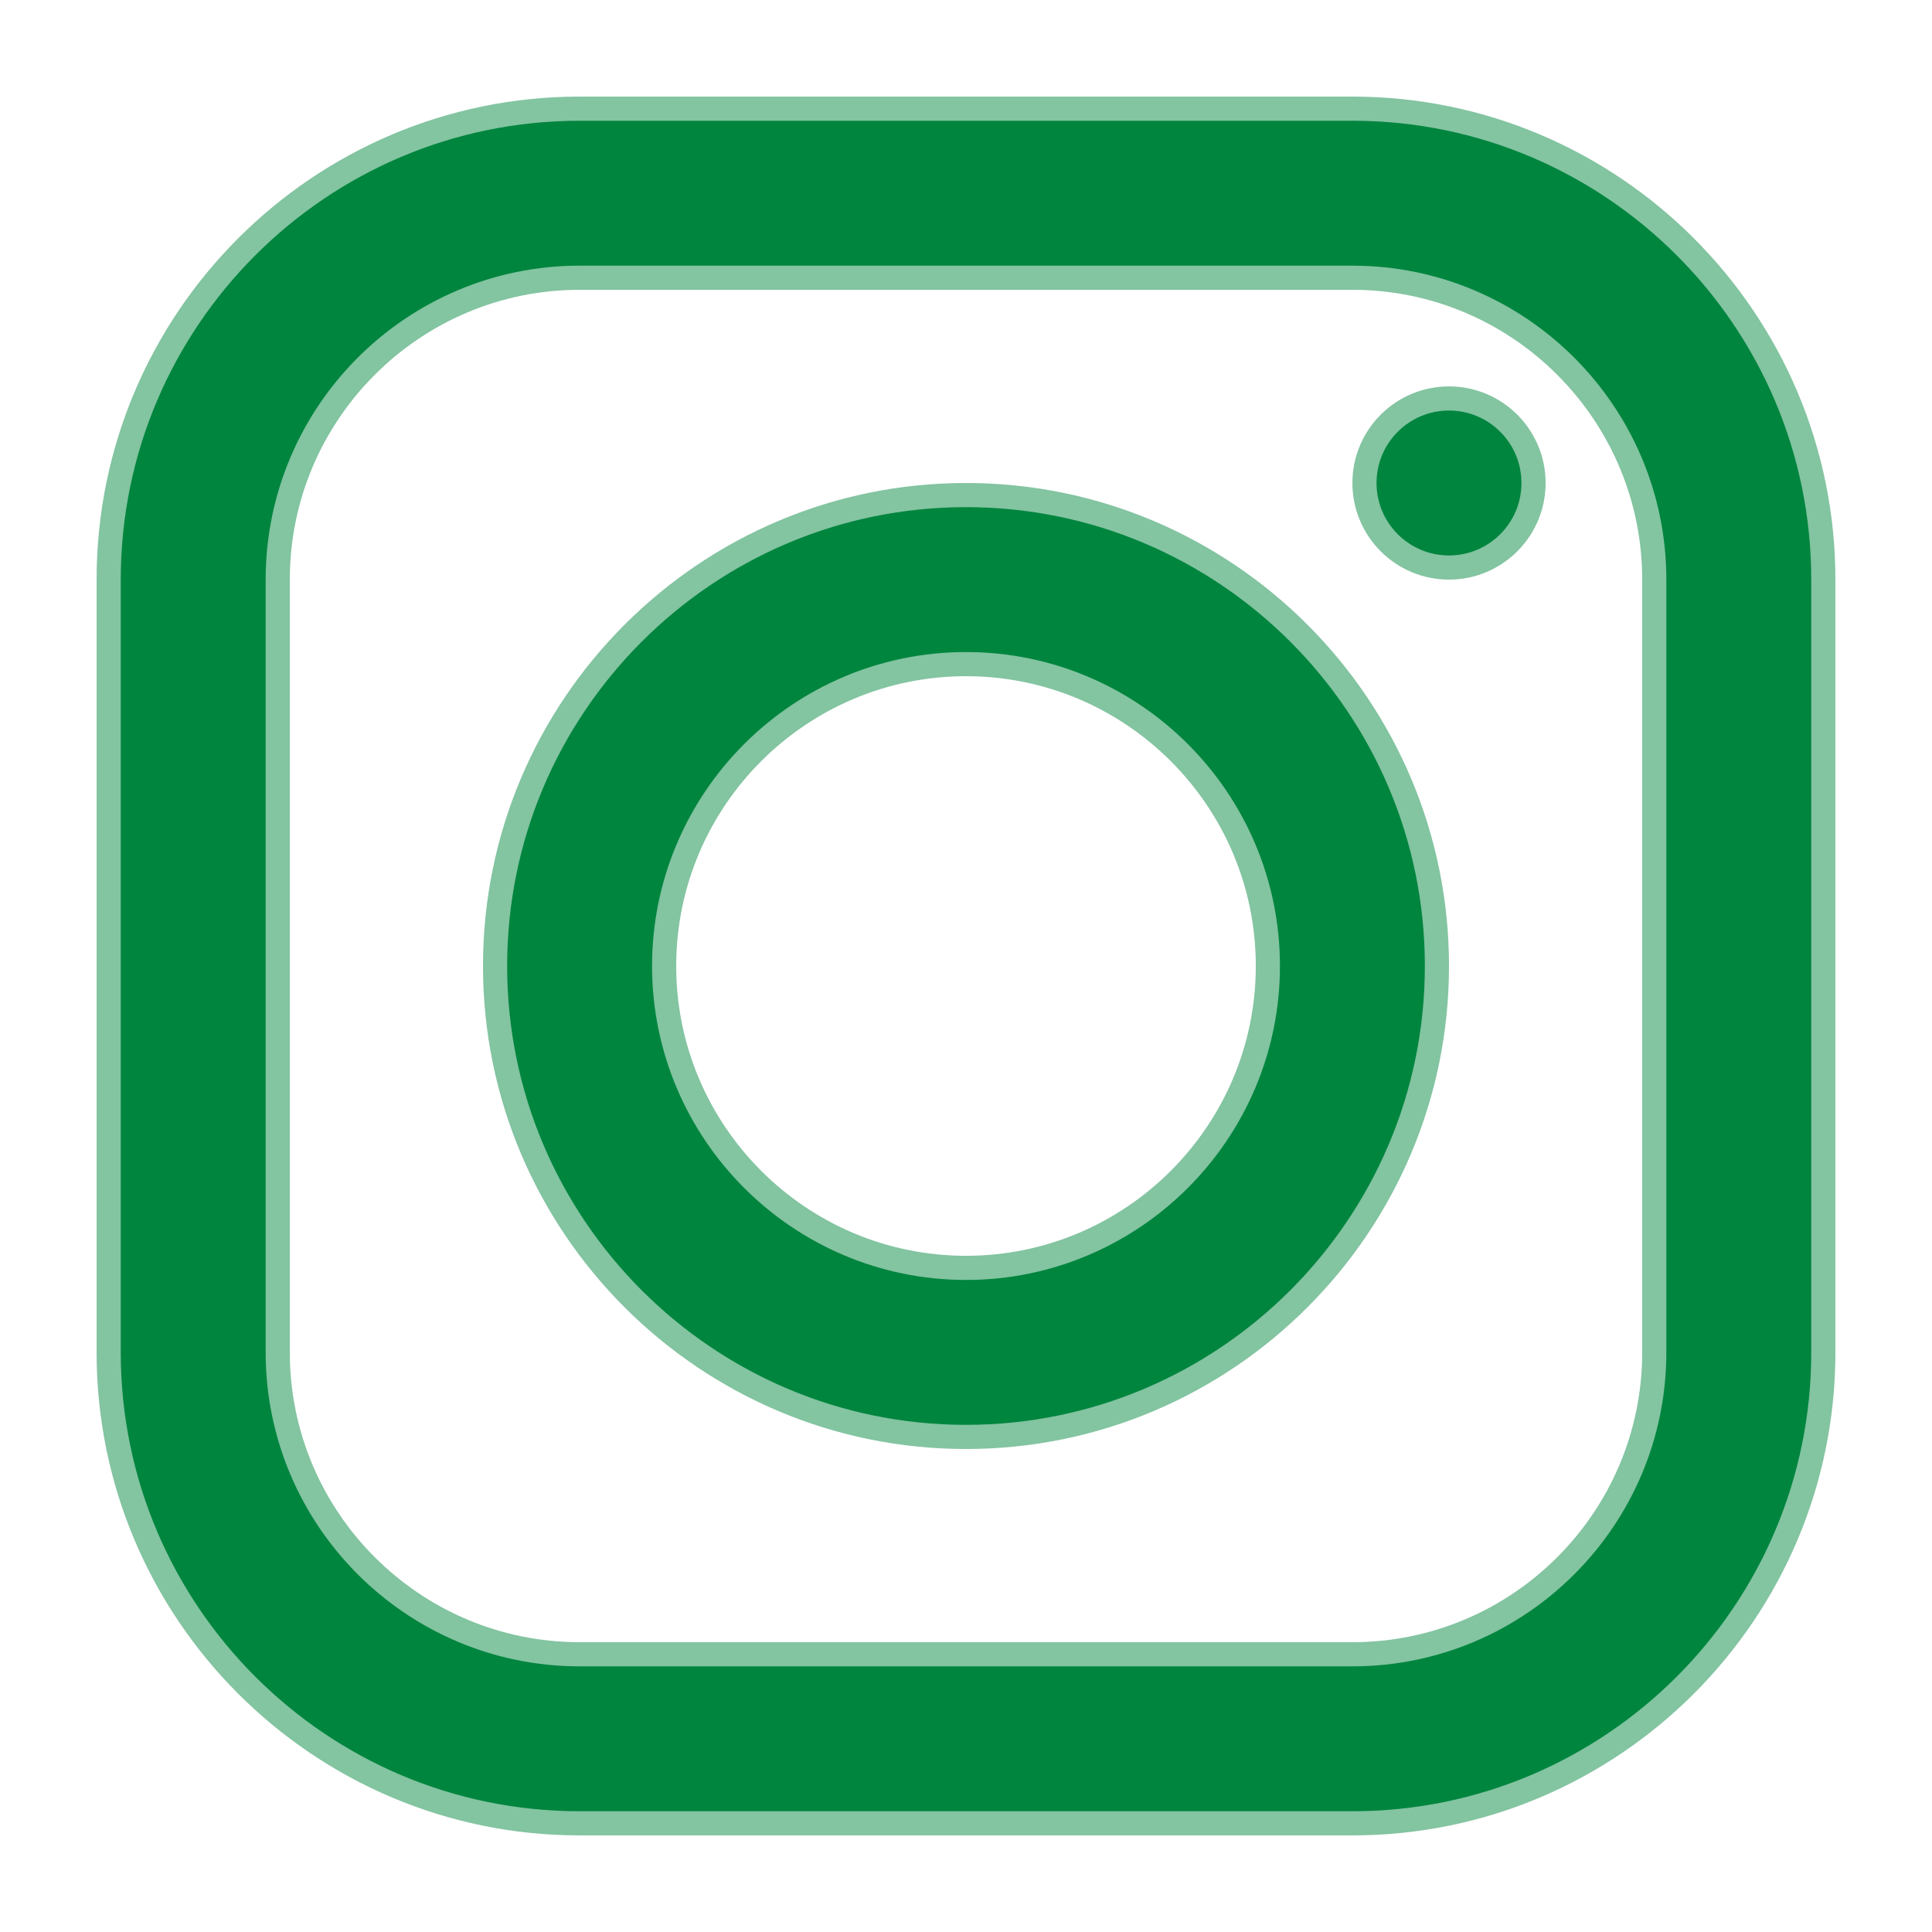
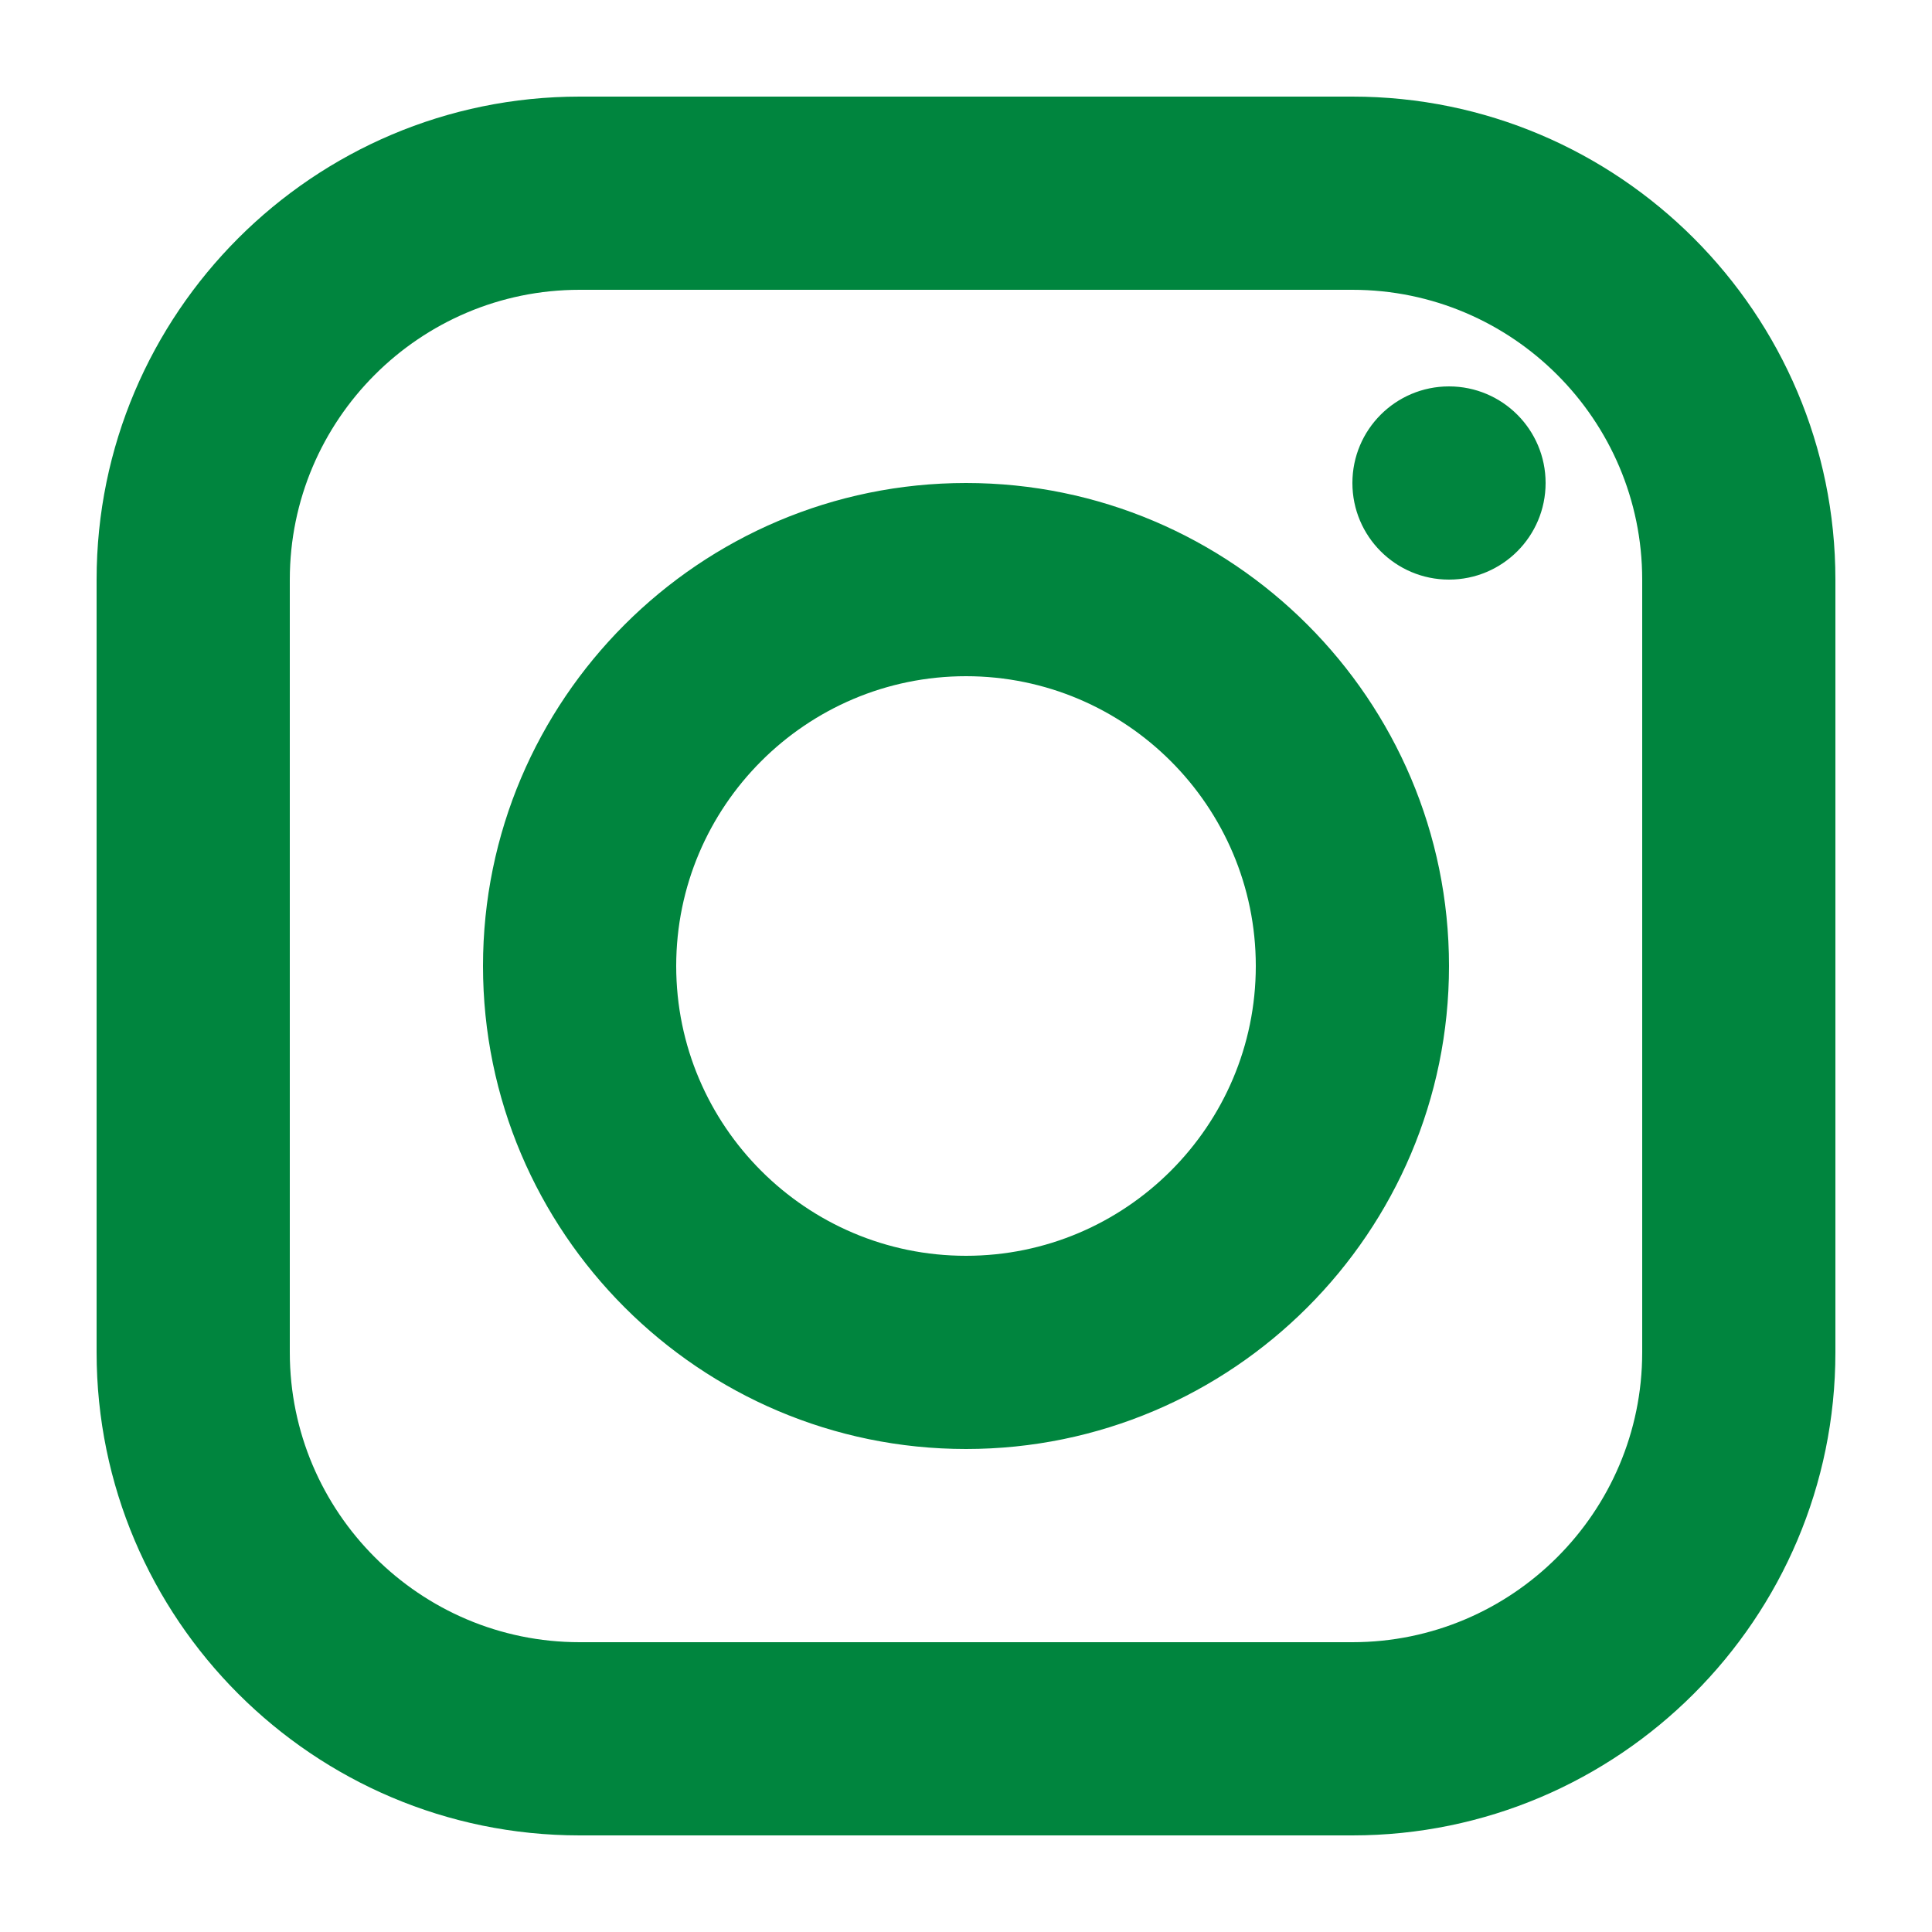
<svg xmlns="http://www.w3.org/2000/svg" viewBox="2 2 20 20" width="50px" height="50px">
-   <path fill="#00853E" stroke="#ffffff83" stroke-width=".5" d="M 8 3 C 5.243 3 3 5.243 3 8 L 3 16 C 3 18.757 5.243 21 8 21 L 16 21 C 18.757 21 21 18.757 21 16 L 21 8 C 21 5.243 18.757 3 16 3 L 8 3 z M 8 5 L 16 5 C 17.654 5 19 6.346 19 8 L 19 16 C 19 17.654 17.654 19 16 19 L 8 19 C 6.346 19 5 17.654 5 16 L 5 8 C 5 6.346 6.346 5 8 5 z M 17 6 A 1 1 0 0 0 16 7 A 1 1 0 0 0 17 8 A 1 1 0 0 0 18 7 A 1 1 0 0 0 17 6 z M 12 7 C 9.243 7 7 9.243 7 12 C 7 14.757 9.243 17 12 17 C 14.757 17 17 14.757 17 12 C 17 9.243 14.757 7 12 7 z M 12 9 C 13.654 9 15 10.346 15 12 C 15 13.654 13.654 15 12 15 C 10.346 15 9 13.654 9 12 C 9 10.346 10.346 9 12 9 z" />
+   <path fill="#00853E" stroke="4d4d4dff" stroke-width=".5" d="M 8 3 C 5.243 3 3 5.243 3 8 L 3 16 C 3 18.757 5.243 21 8 21 L 16 21 C 18.757 21 21 18.757 21 16 L 21 8 C 21 5.243 18.757 3 16 3 L 8 3 z M 8 5 L 16 5 C 17.654 5 19 6.346 19 8 L 19 16 C 19 17.654 17.654 19 16 19 L 8 19 C 6.346 19 5 17.654 5 16 L 5 8 C 5 6.346 6.346 5 8 5 z M 17 6 A 1 1 0 0 0 16 7 A 1 1 0 0 0 17 8 A 1 1 0 0 0 18 7 A 1 1 0 0 0 17 6 z M 12 7 C 9.243 7 7 9.243 7 12 C 7 14.757 9.243 17 12 17 C 14.757 17 17 14.757 17 12 C 17 9.243 14.757 7 12 7 z M 12 9 C 13.654 9 15 10.346 15 12 C 15 13.654 13.654 15 12 15 C 10.346 15 9 13.654 9 12 C 9 10.346 10.346 9 12 9 z" />
</svg>
